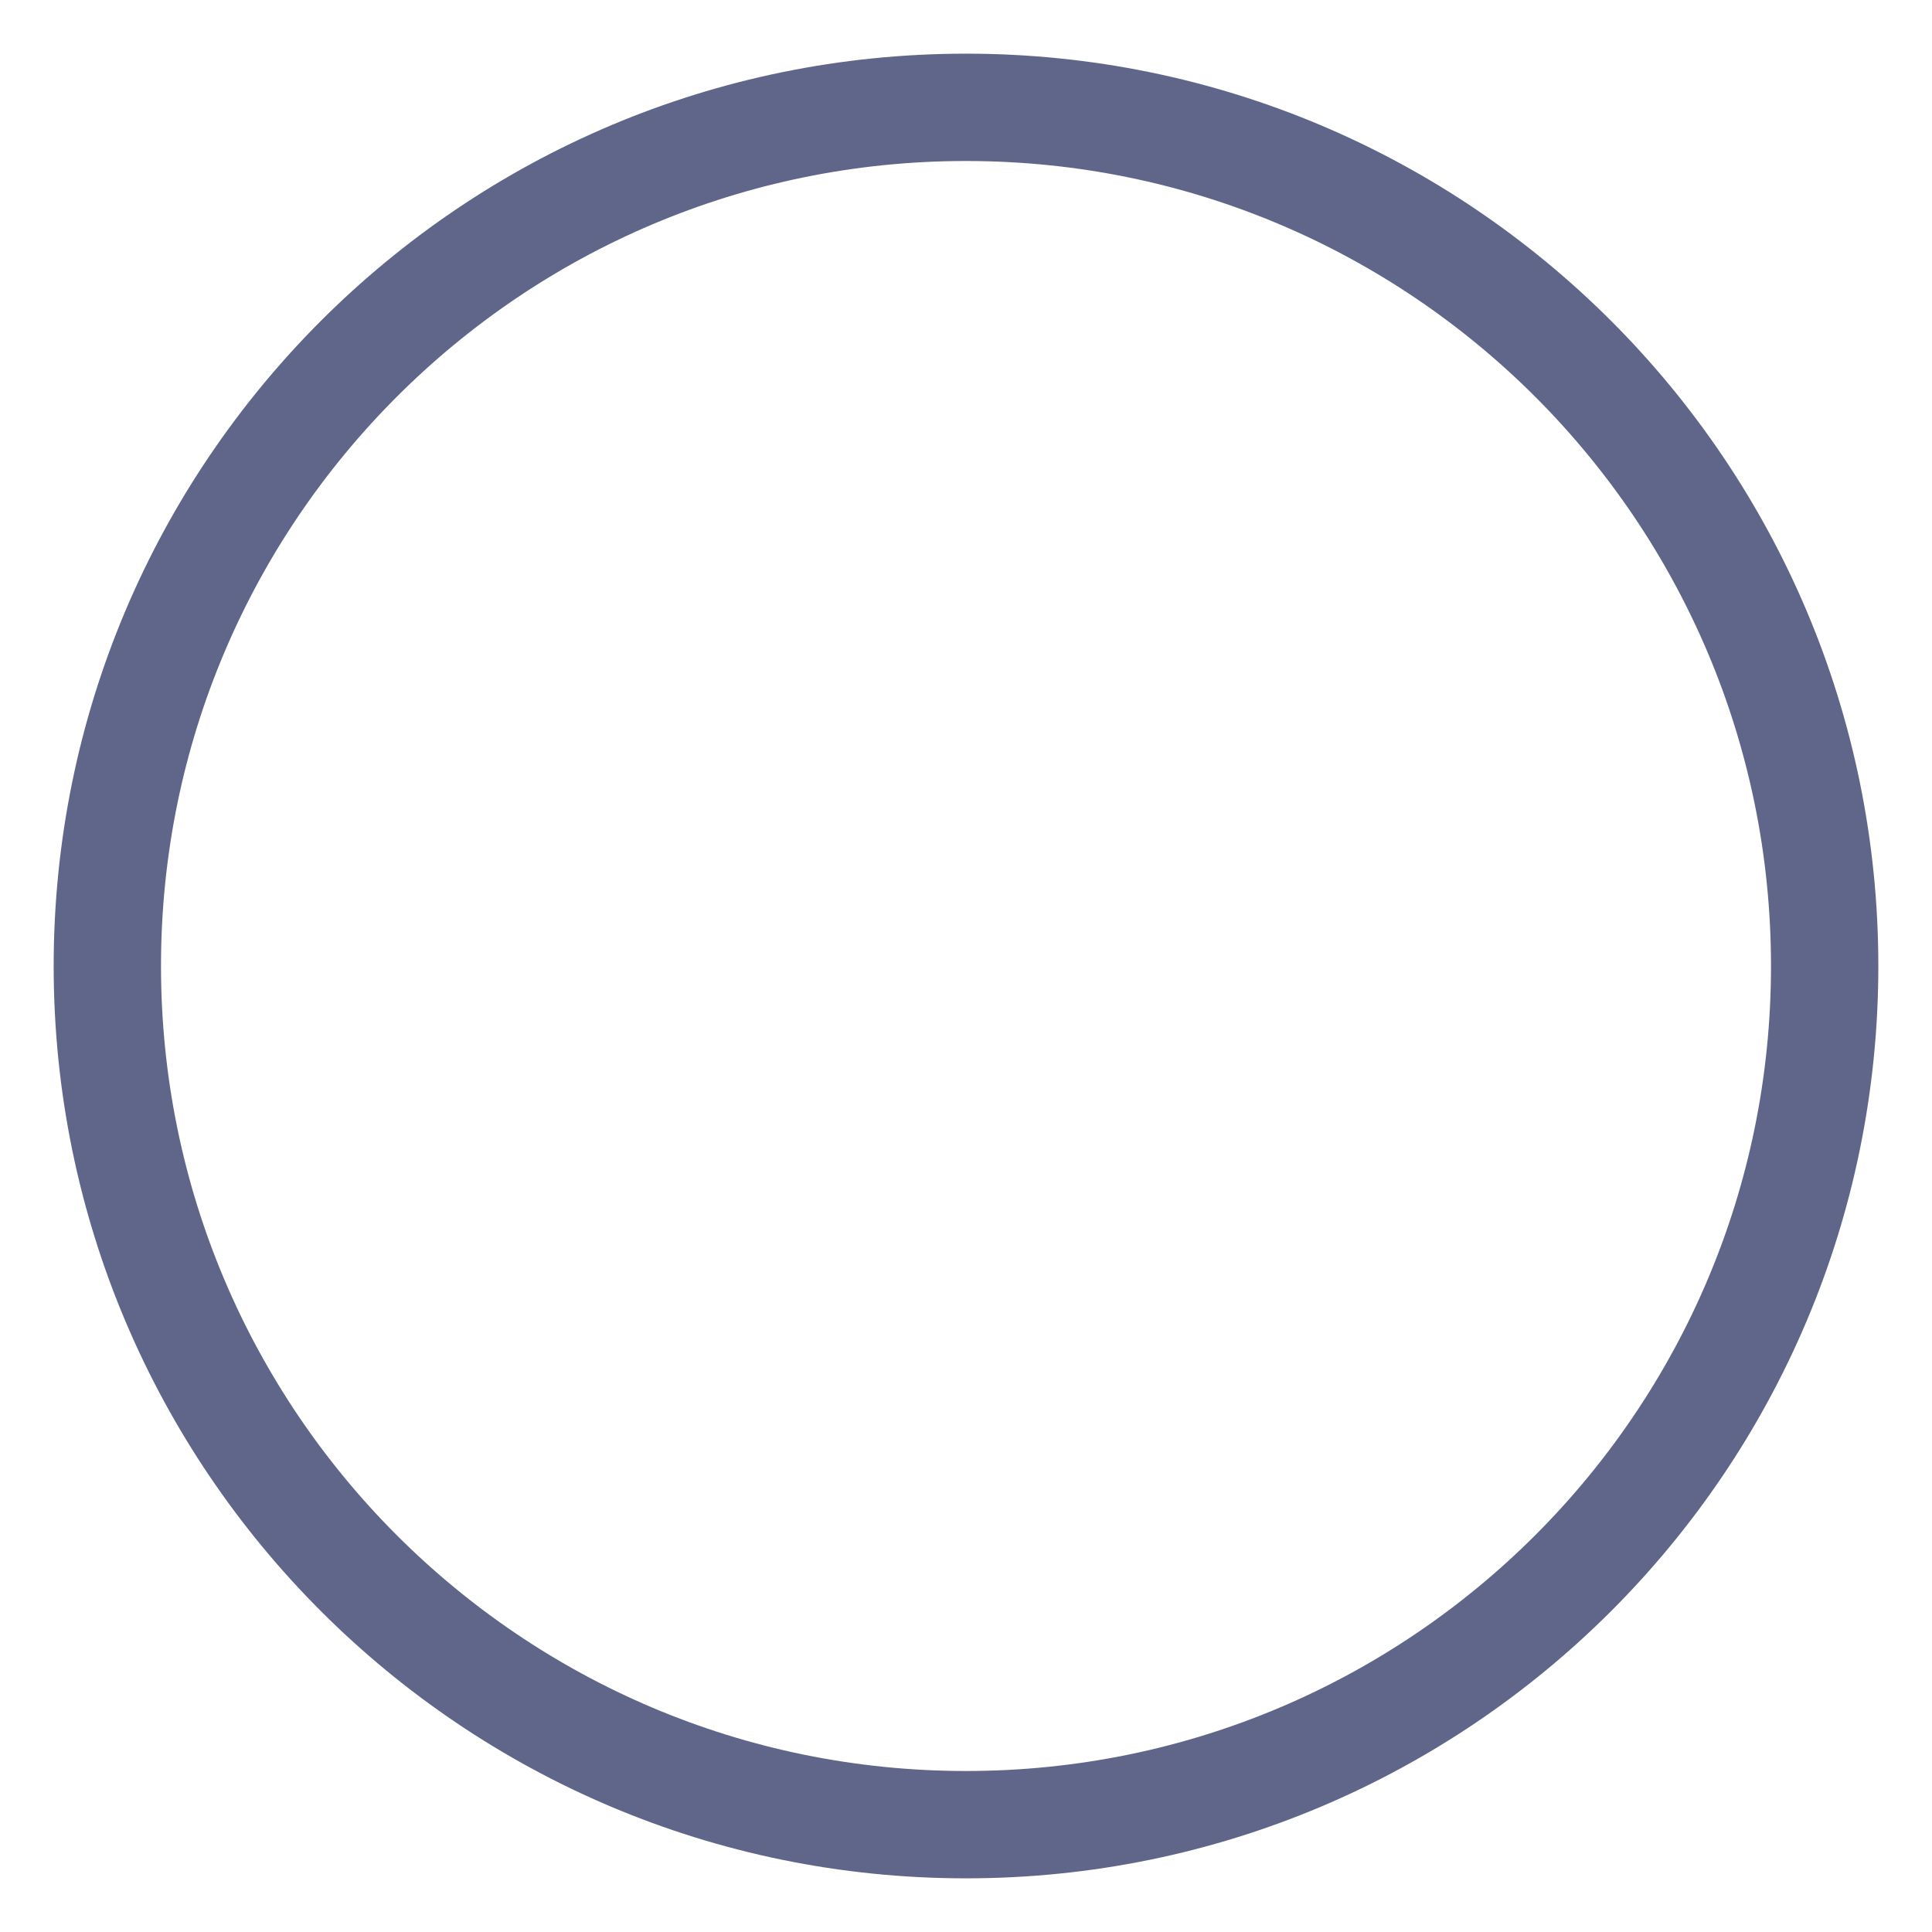
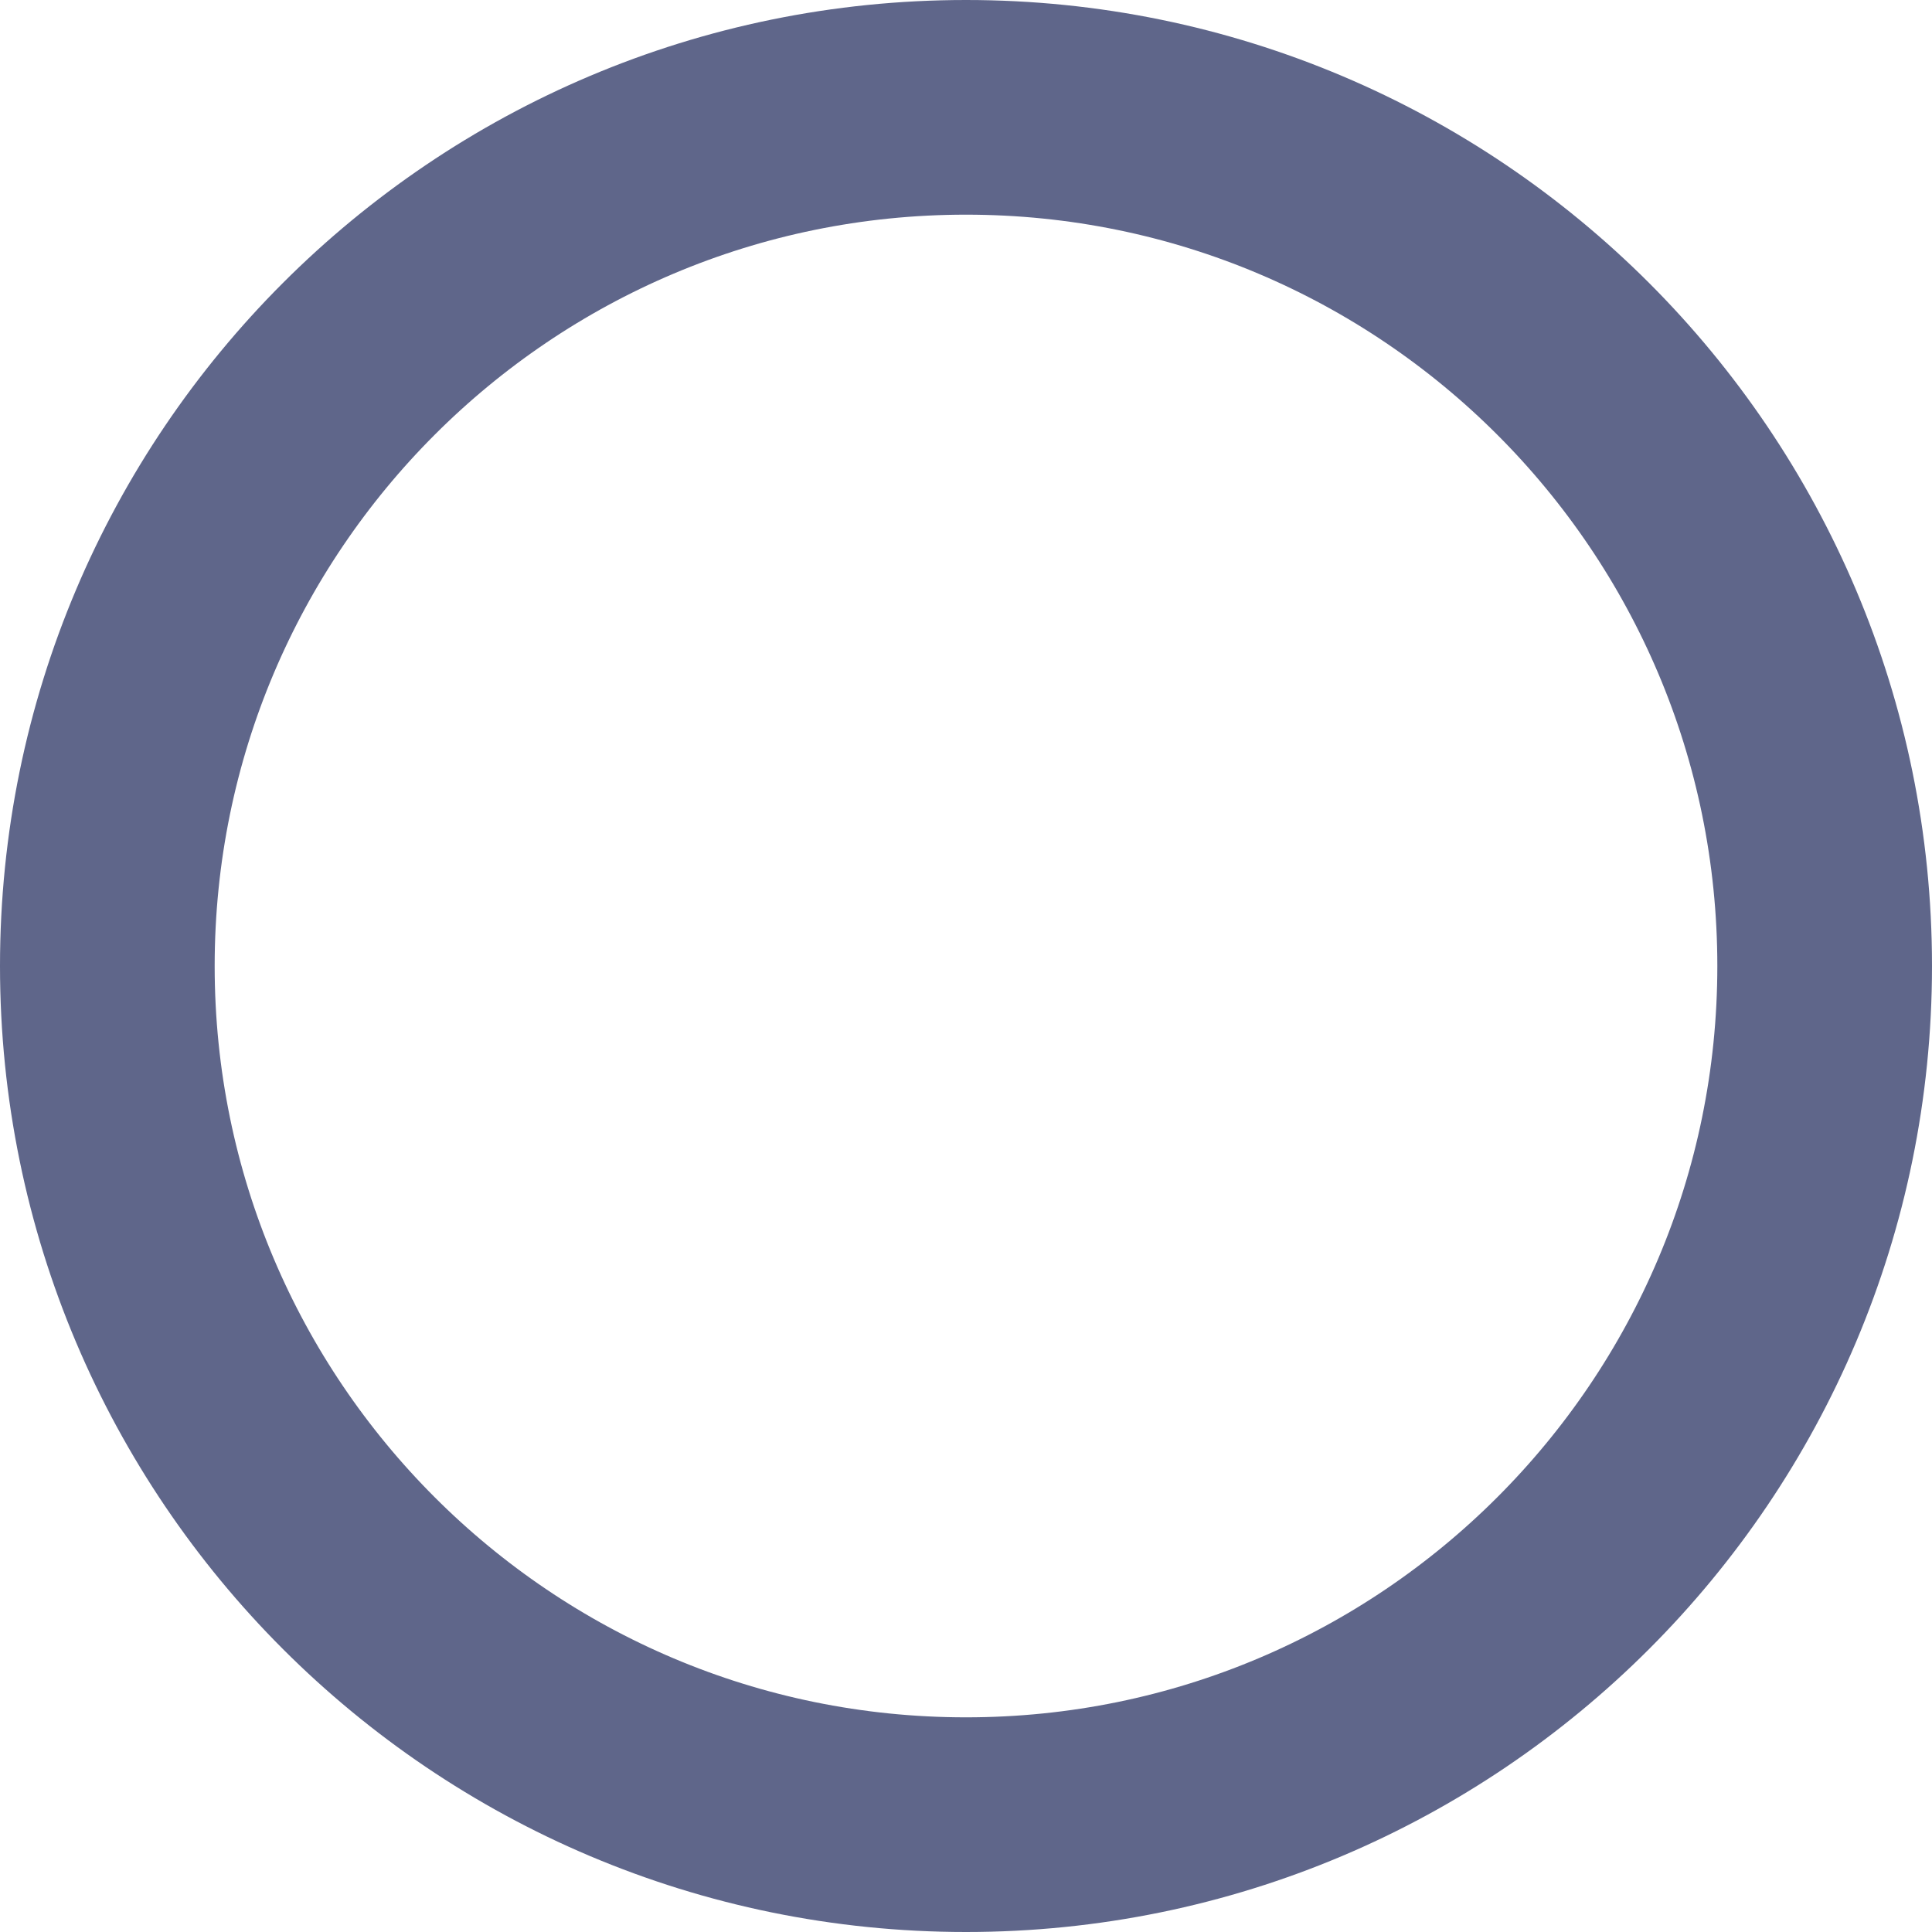
<svg xmlns="http://www.w3.org/2000/svg" width="18px" height="18px" viewBox="0 0 18 18" version="1.1">
-   <g id="icon/stage/zodiac/empty" stroke="none" stroke-width="1" fill="none" fill-rule="evenodd">
+   <g id="icon/stage/zodiac/empty" stroke="none" stroke-width="2" fill="none" fill-rule="evenodd">
    <circle id="Oval-Copy-6" stroke="#5F668A" transform="translate(9, 9) rotate(-270) translate(-9, -9) " cx="9" cy="9" r="8" />
  </g>
</svg>
